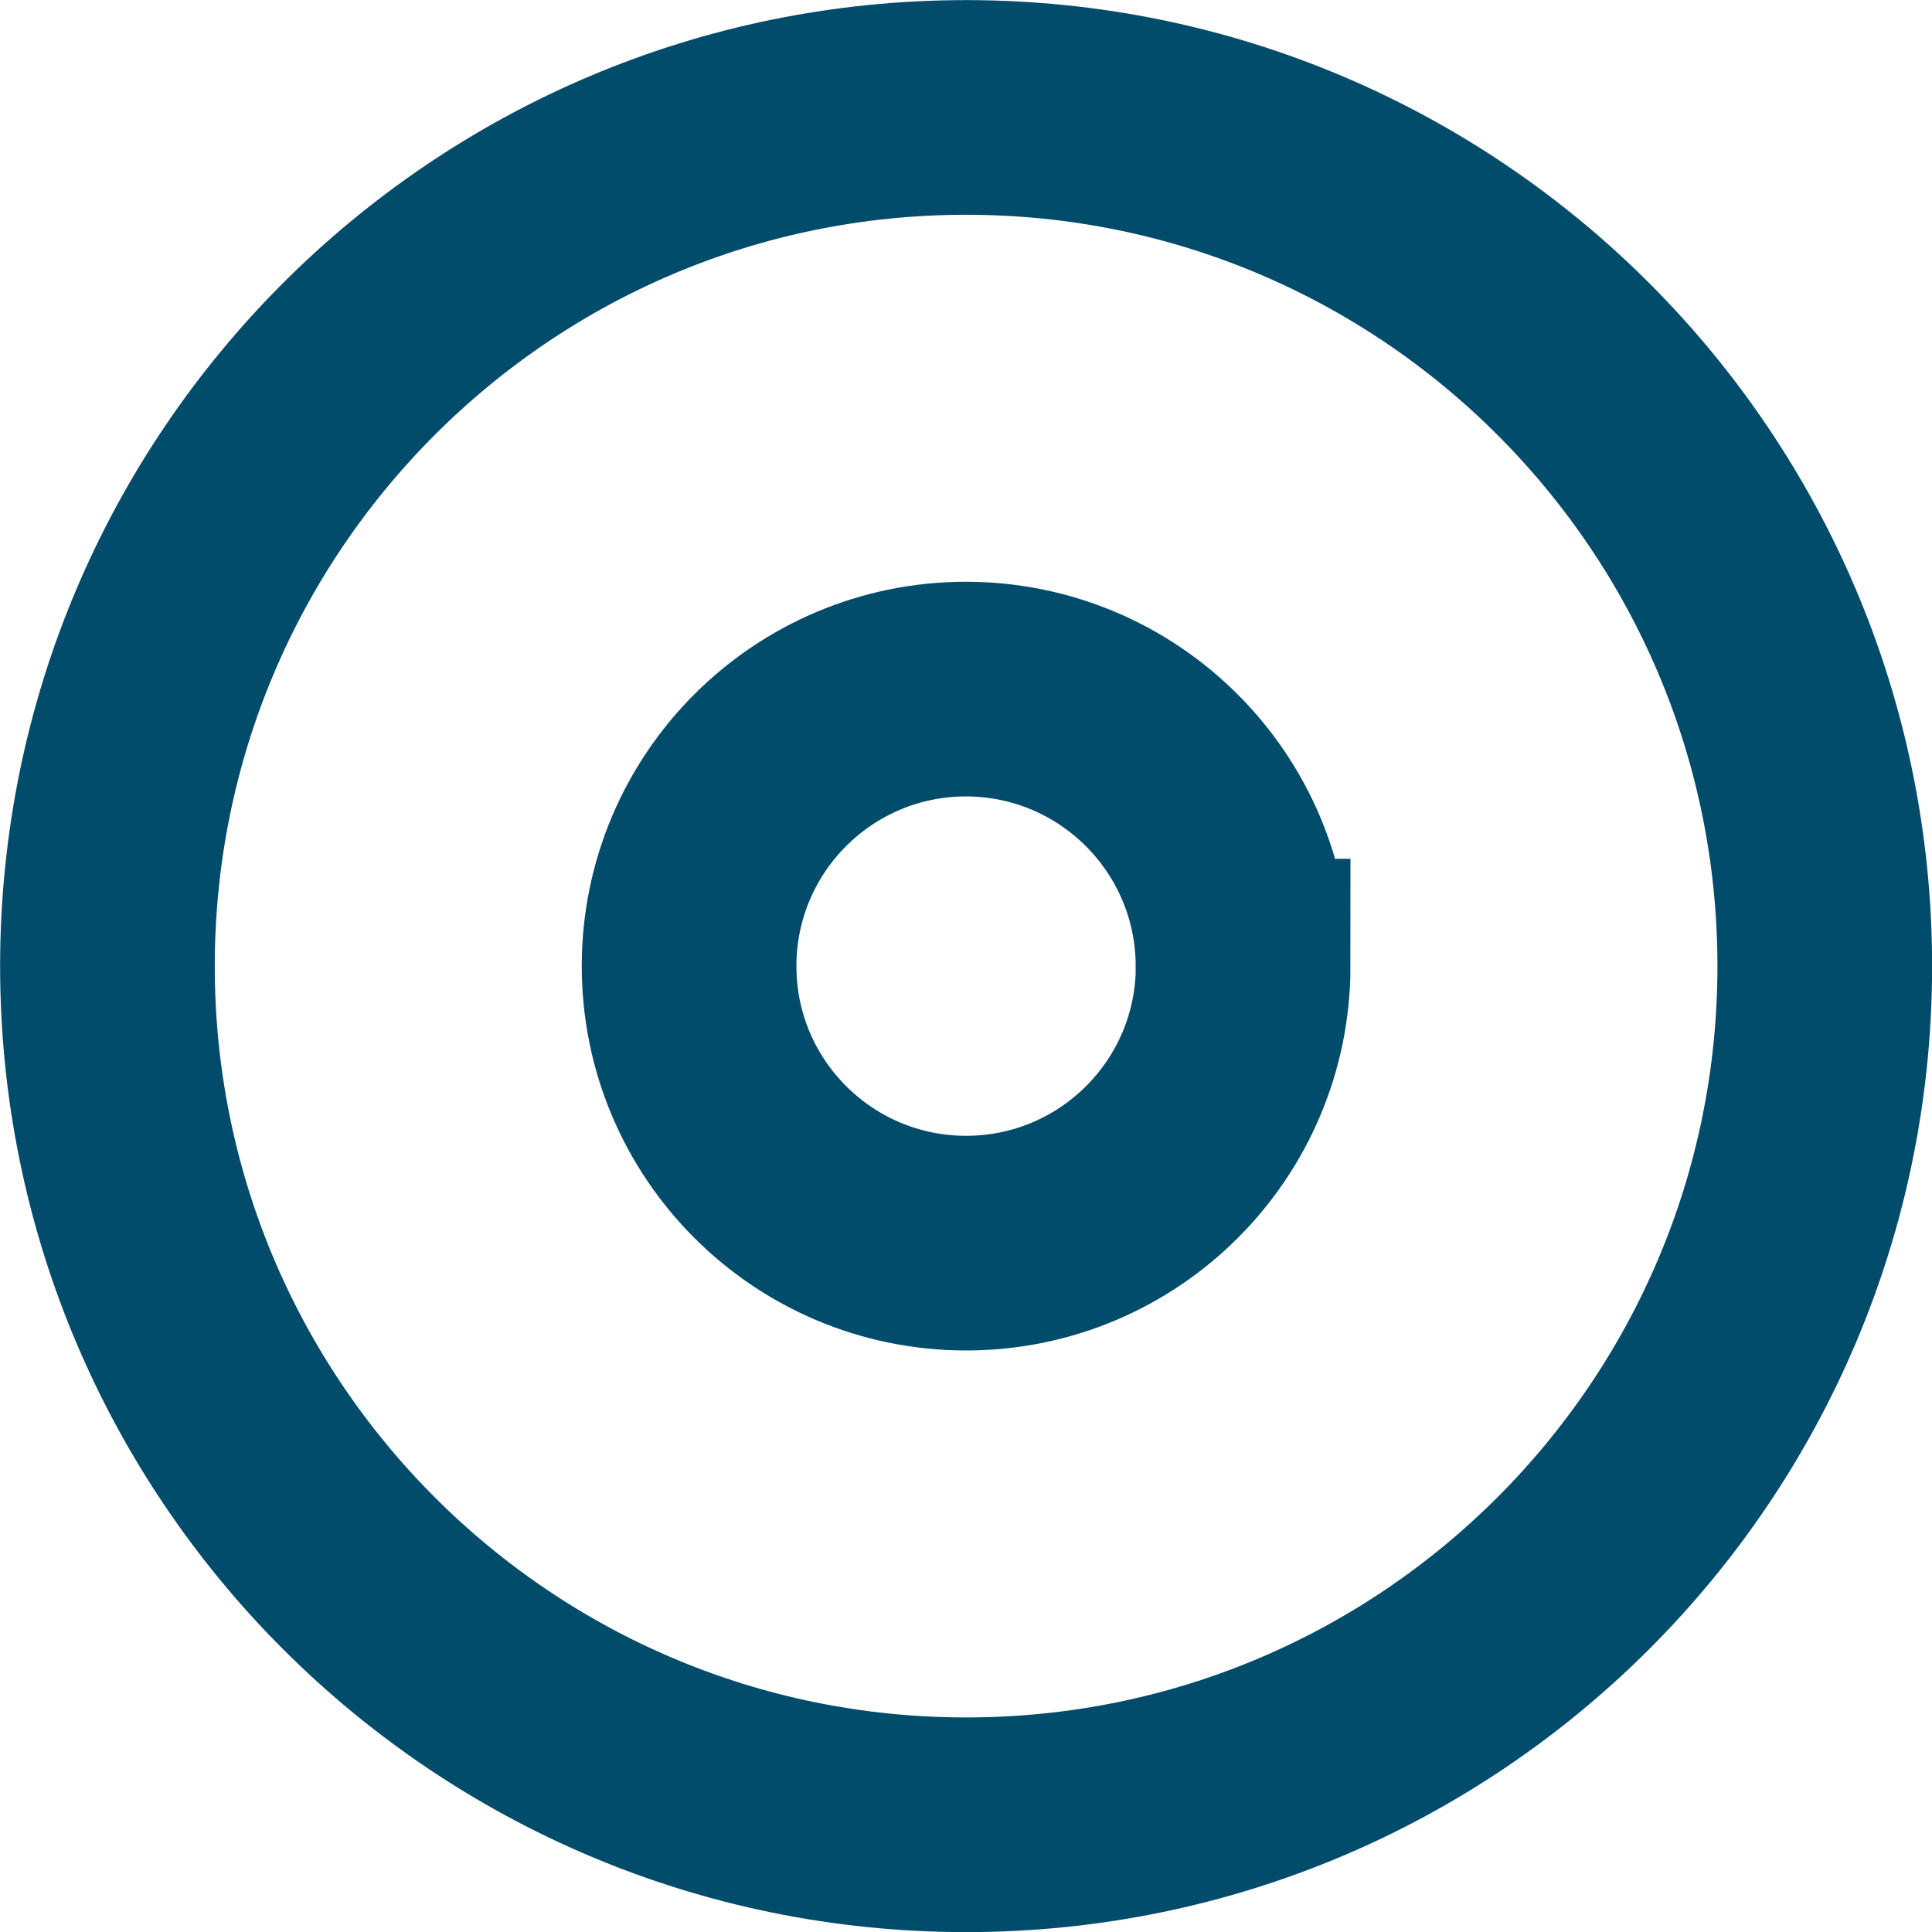
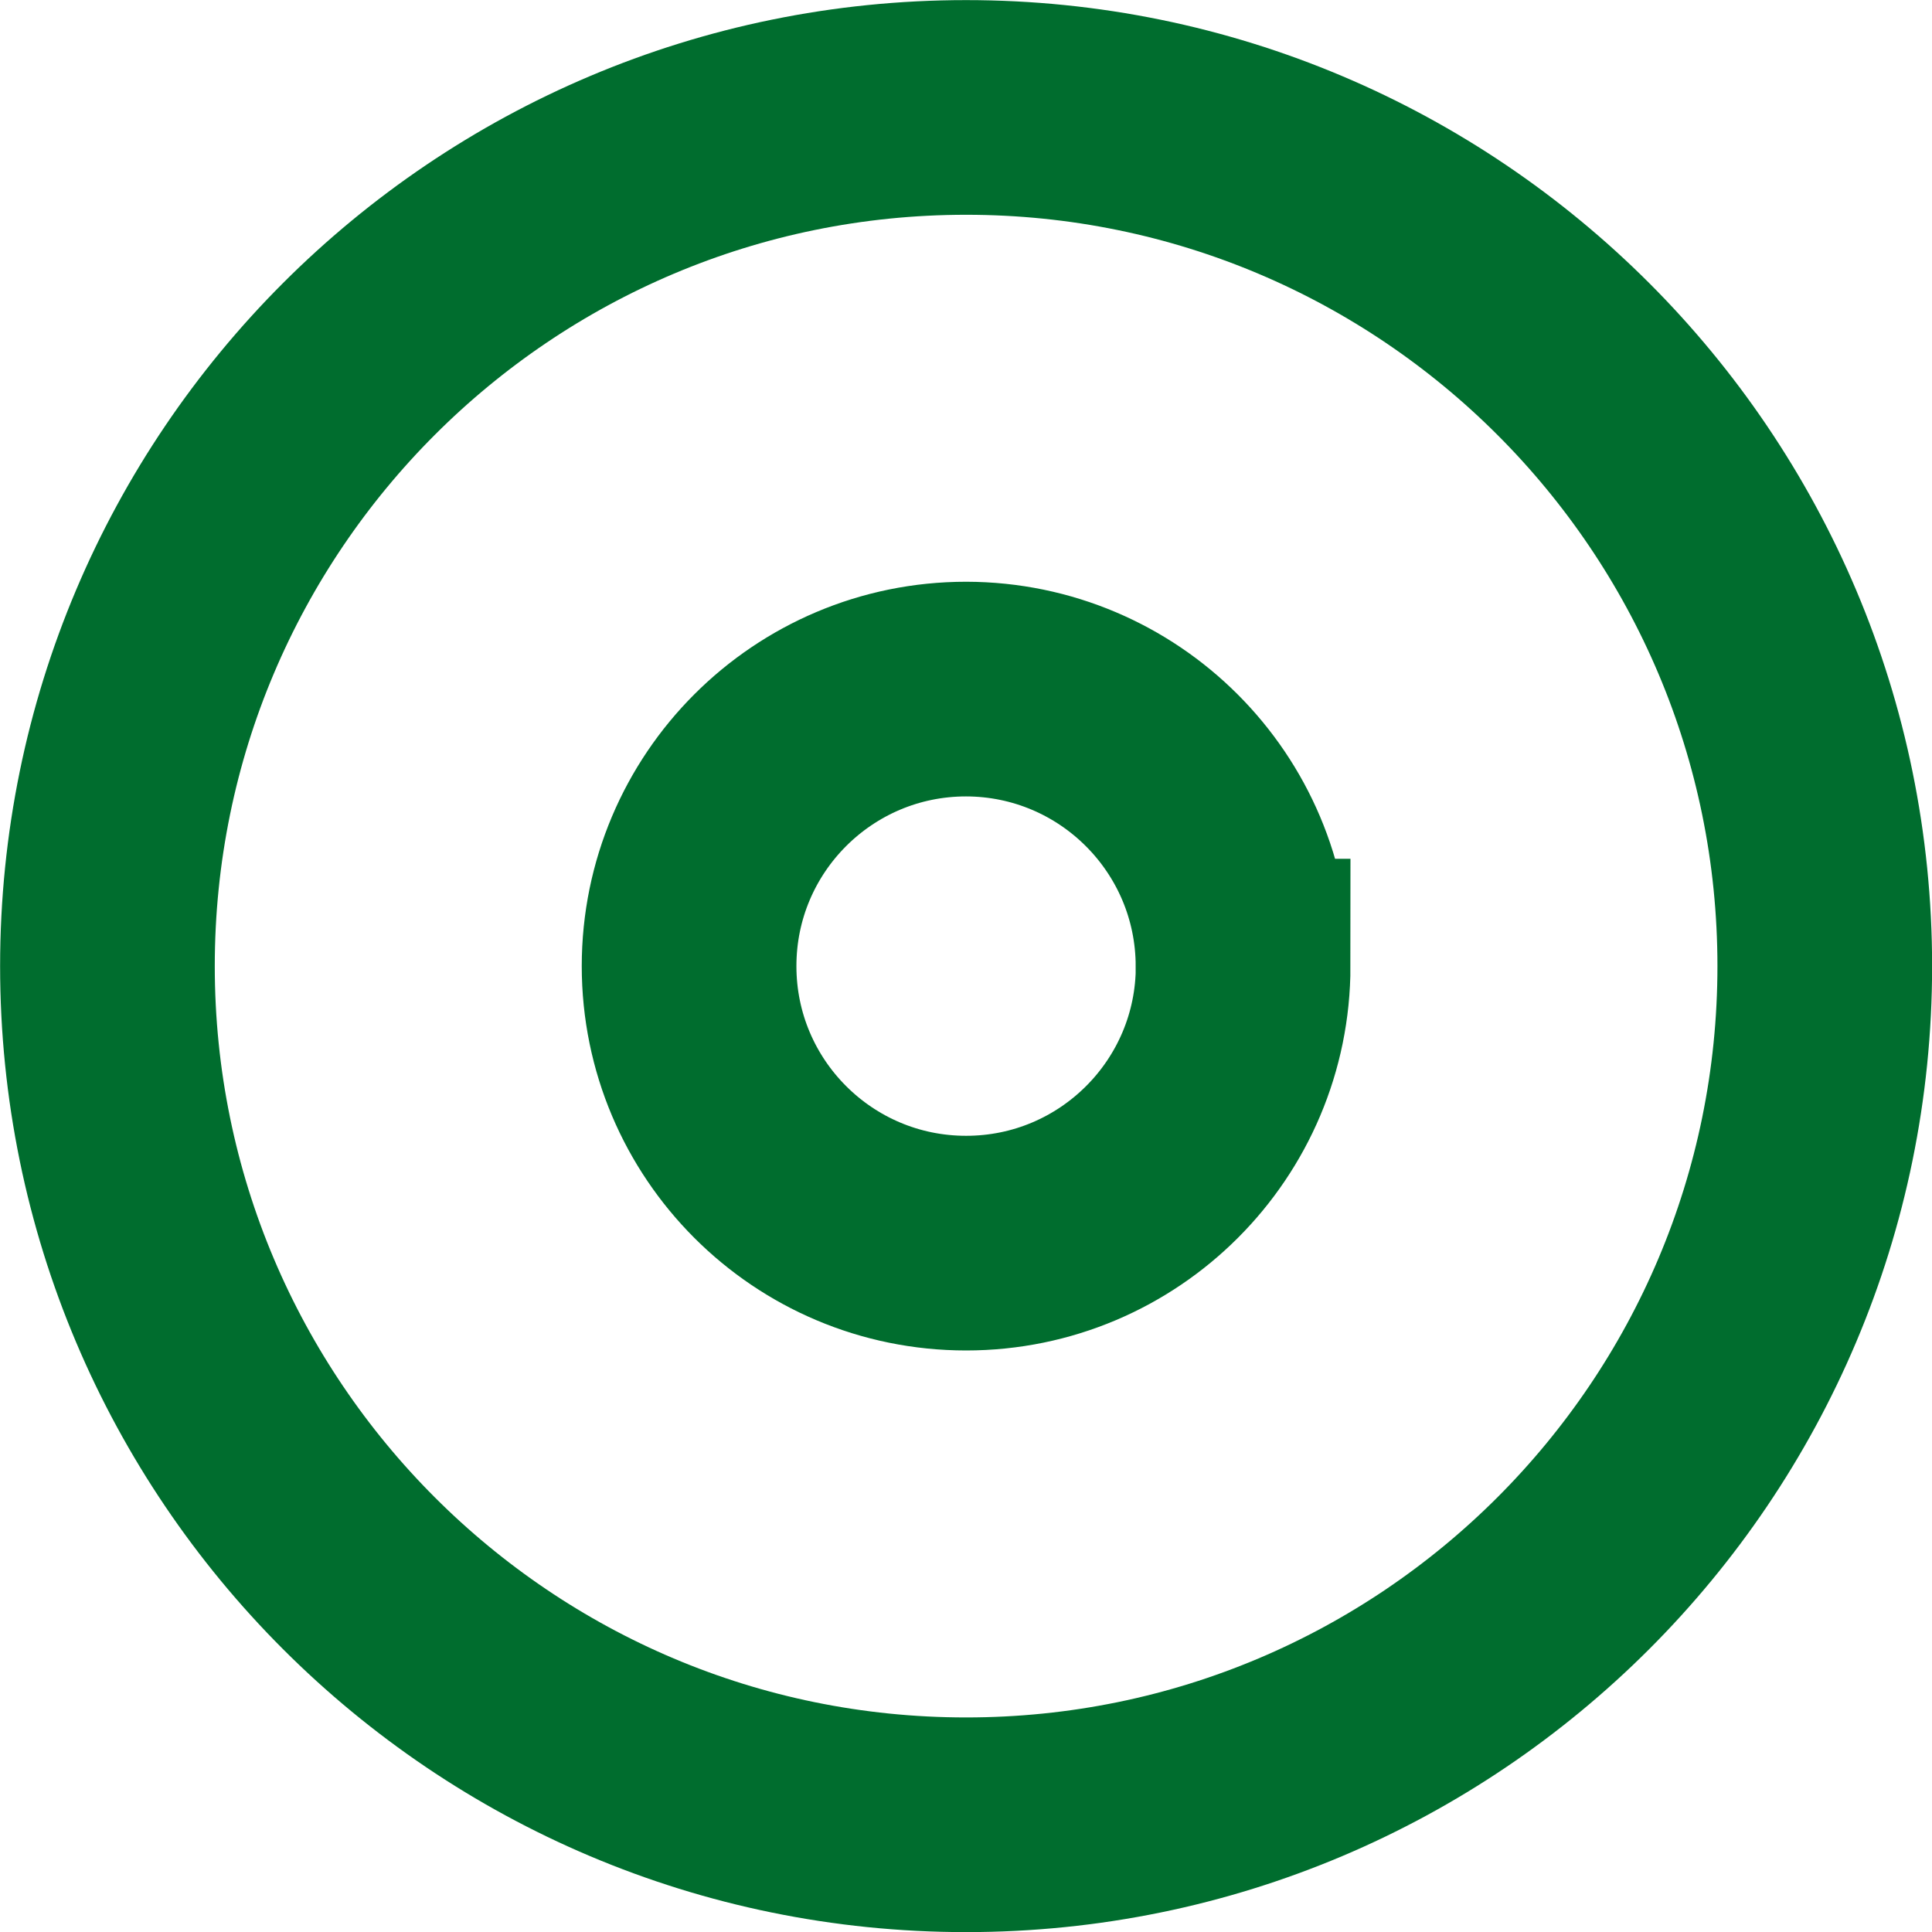
<svg xmlns="http://www.w3.org/2000/svg" width="18" height="18" viewBox="0 0 18 18">
-   <path id="Icon_awesome-dot-circle" data-name="Icon awesome-dot-circle" d="M8.563.563a8,8,0,1,0,8,8A8,8,0,0,0,8.563.563Zm2.581,8A2.581,2.581,0,1,1,8.563,5.982,2.584,2.584,0,0,1,11.143,8.563Z" transform="translate(0.438 0.438)" fill="none" stroke="#014c6b" stroke-width="2" />
+   <path id="Icon_awesome-dot-circle" data-name="Icon awesome-dot-circle" d="M8.563.563a8,8,0,1,0,8,8A8,8,0,0,0,8.563.563Zm2.581,8A2.581,2.581,0,1,1,8.563,5.982,2.584,2.584,0,0,1,11.143,8.563Z" transform="translate(0.438 0.438)" fill="none" stroke="#006d2e" stroke-width="2" />
</svg>
